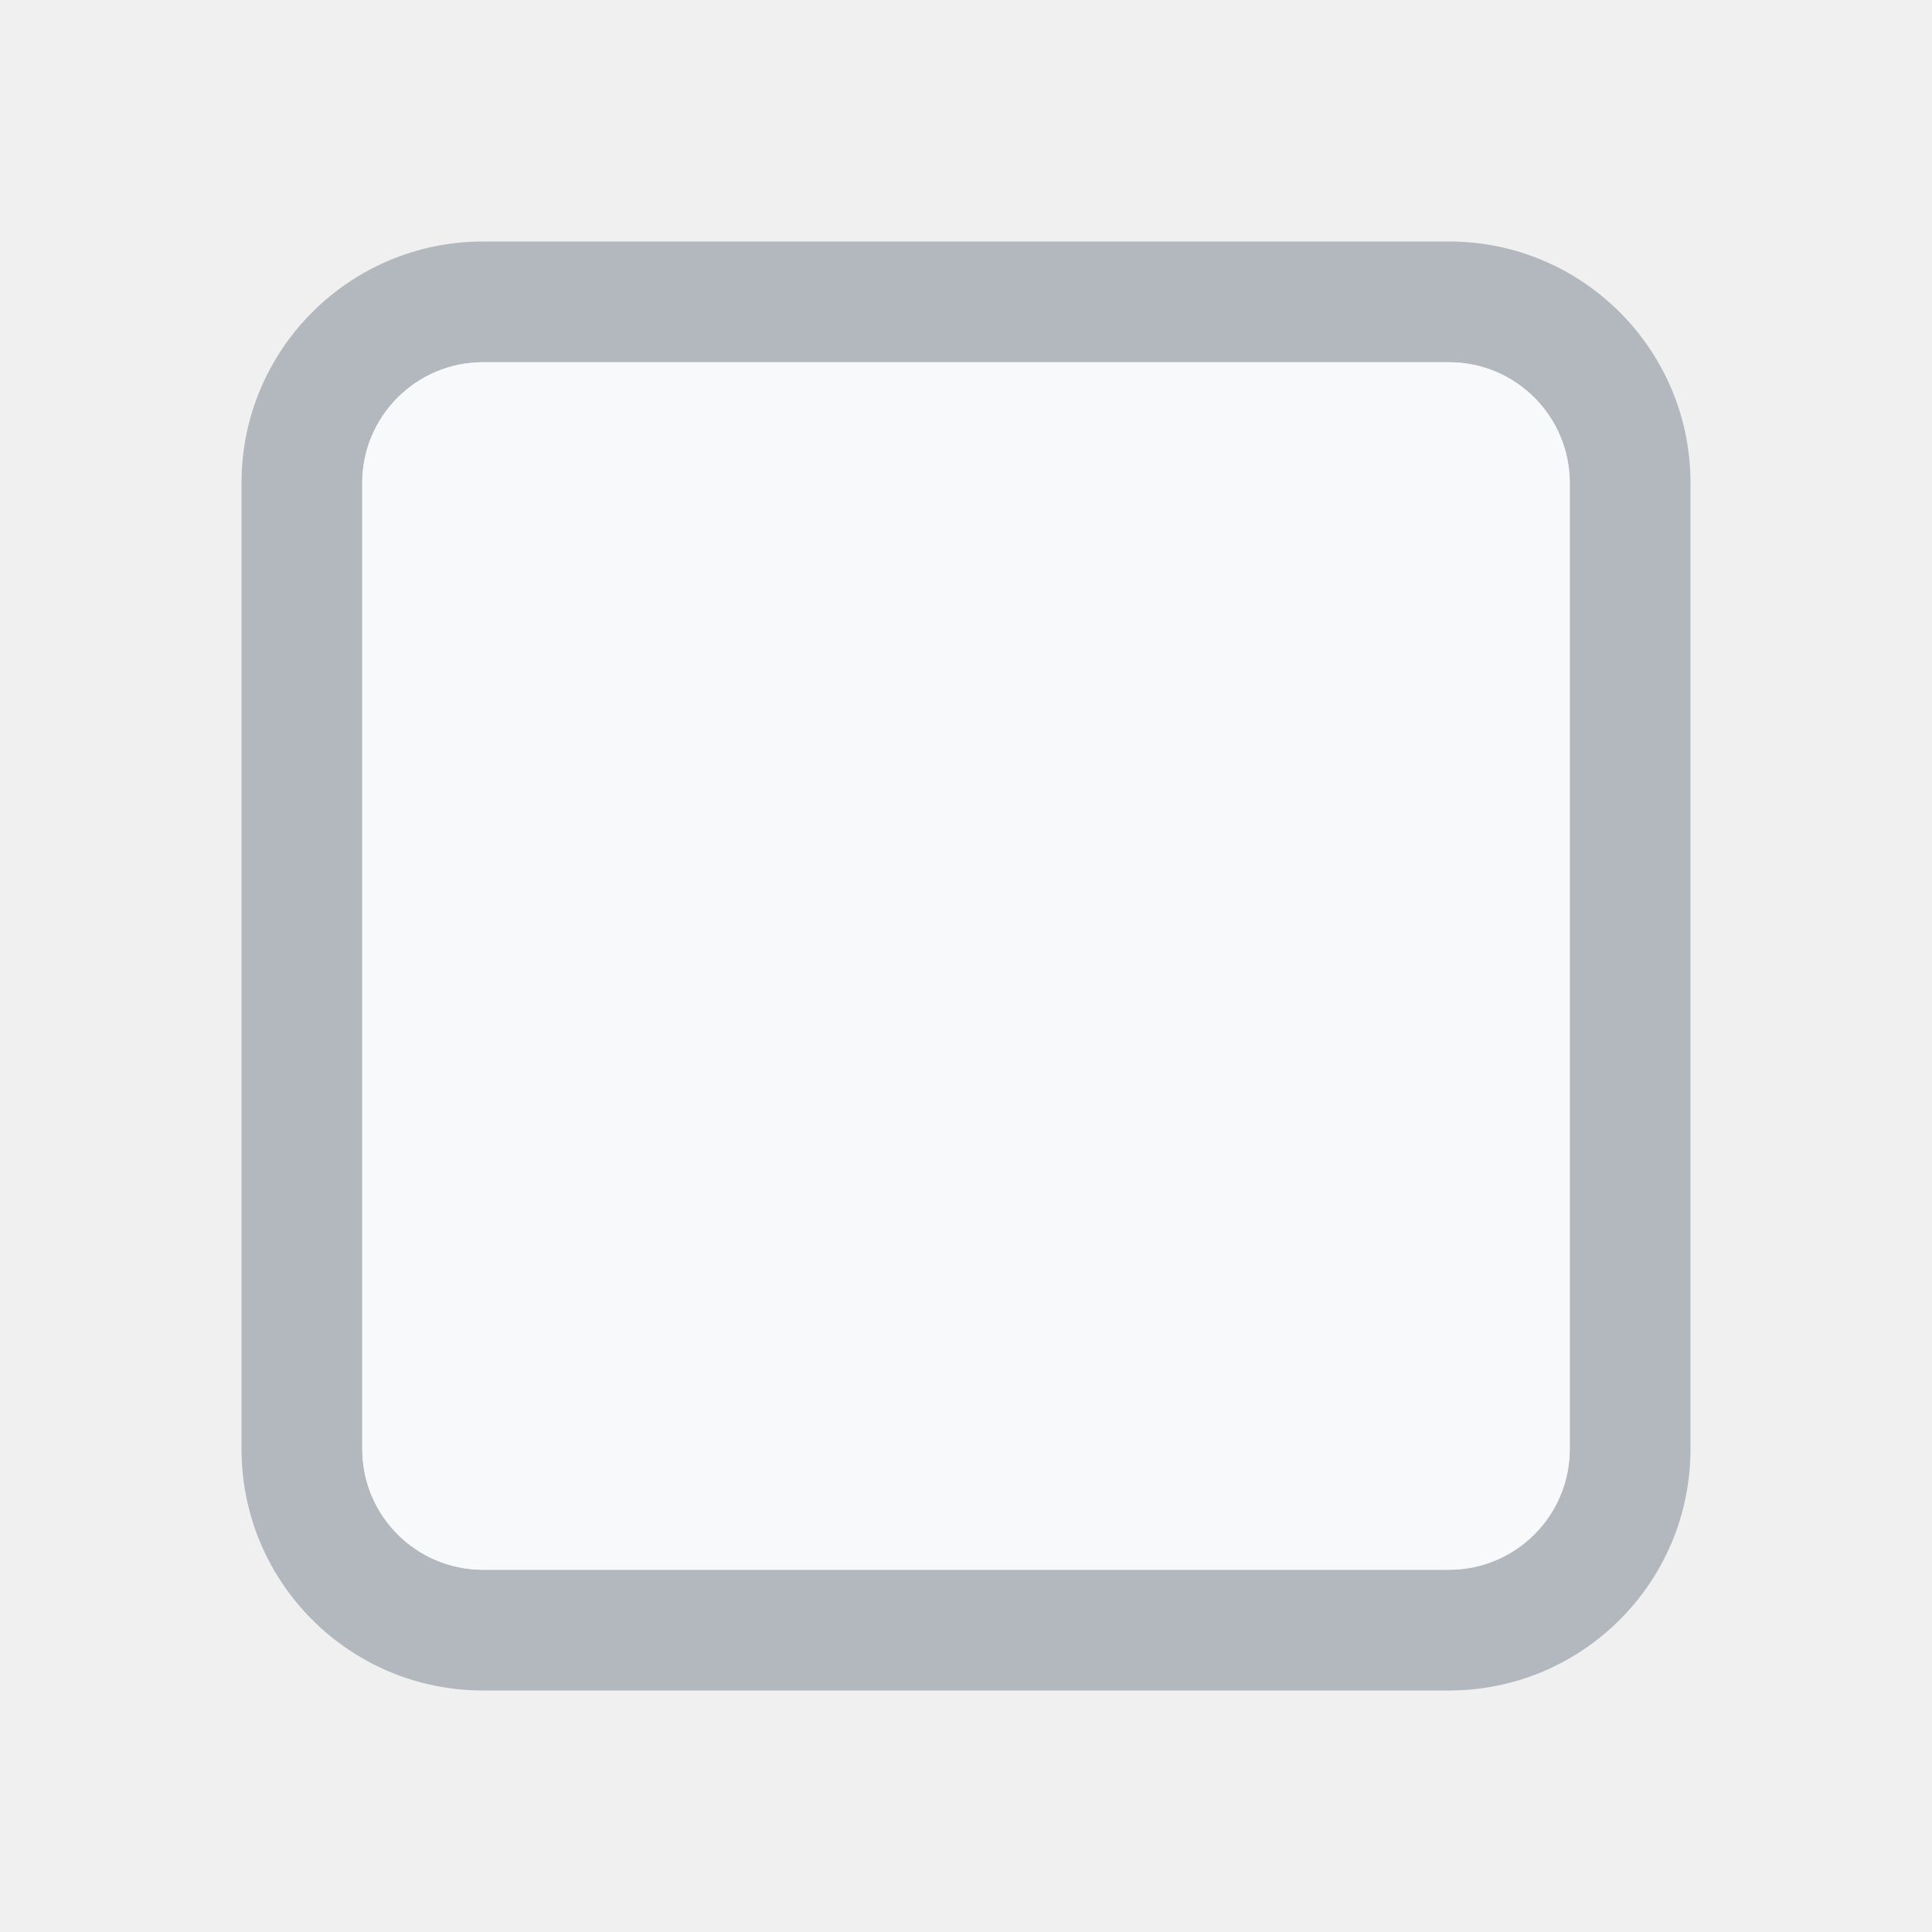
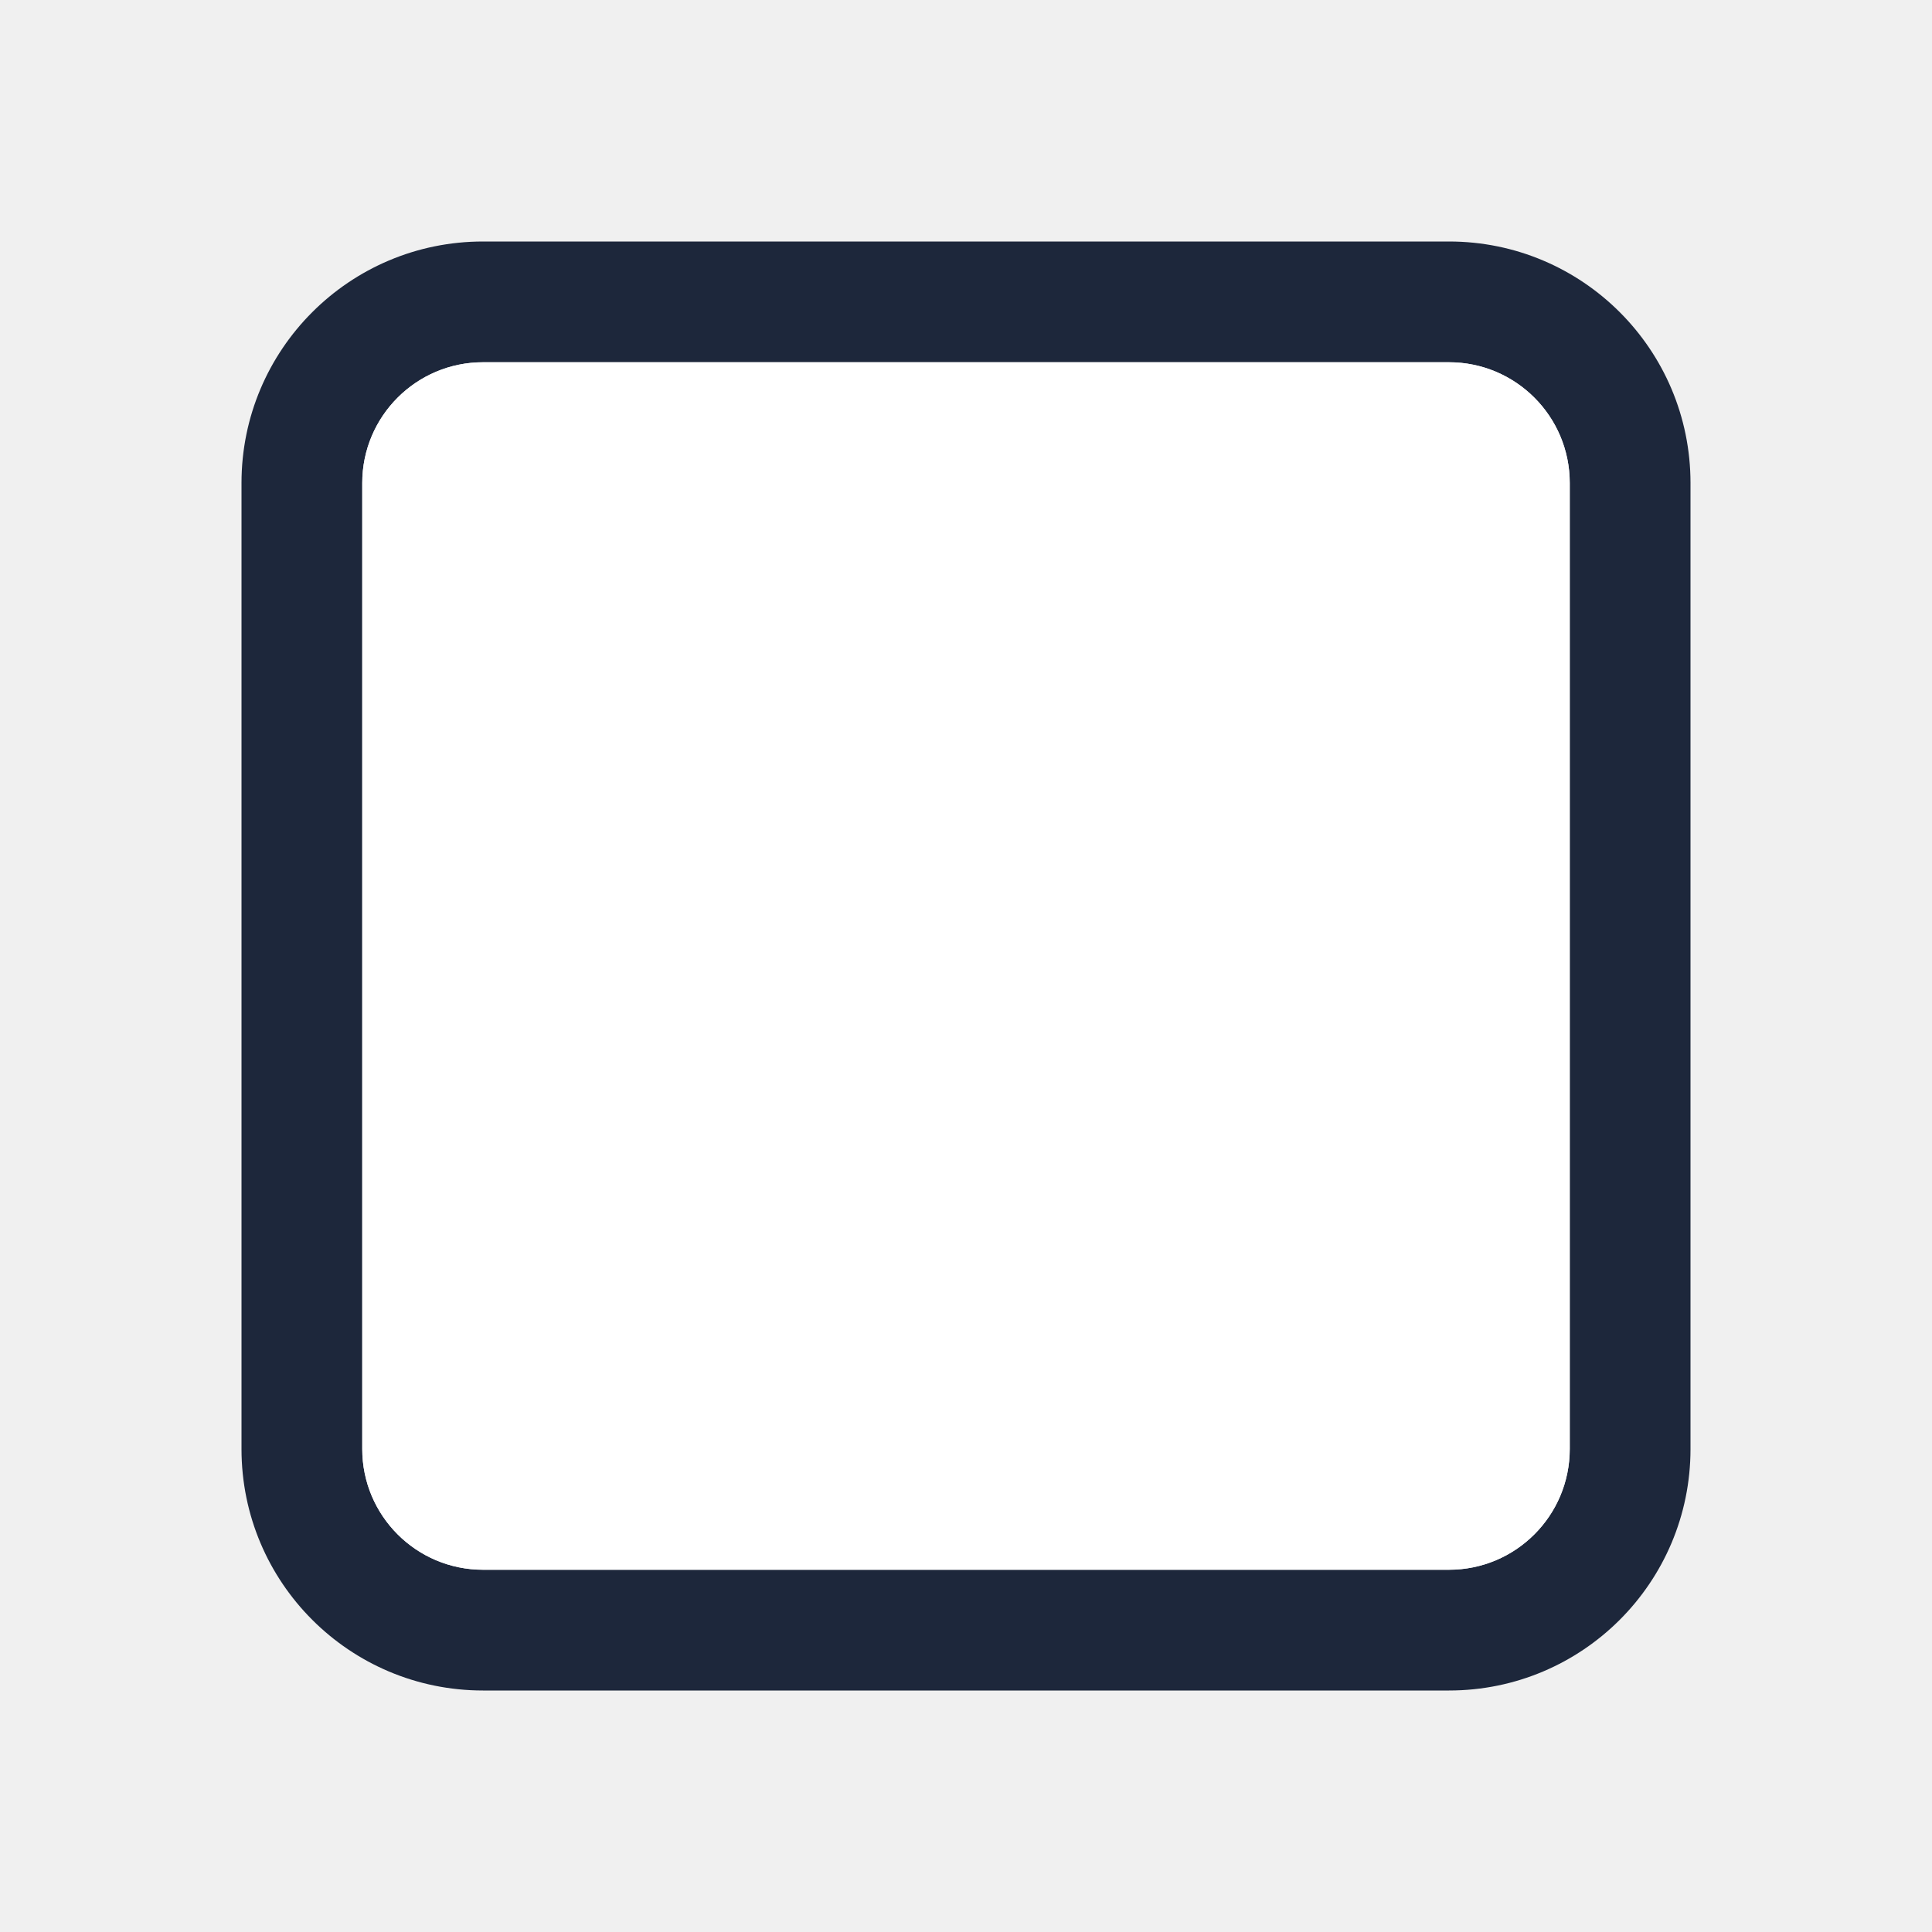
- <svg xmlns="http://www.w3.org/2000/svg" width="16" height="16" viewBox="0 0 16 16">
-   <g fill="none" fill-rule="evenodd">
-     <path d="M0 0h16v16H0z" />
-     <path fill="#B3B8BE" fill-rule="nonzero" d="M4 3a1 1 0 0 0-1 1v8a1 1 0 0 0 1 1h8a1 1 0 0 0 1-1V4a1 1 0 0 0-1-1H4zm0-1h8a2 2 0 0 1 2 2v8a2 2 0 0 1-2 2H4a2 2 0 0 1-2-2V4a2 2 0 0 1 2-2z" />
-     <rect width="10" height="10" x="3" y="3" fill="#F7F9FA" rx="1" />
+ <svg xmlns="http://www.w3.org/2000/svg" width="16px" height="16px" viewBox="0 0 16 16" version="1.1">
+   <g id="Iconsheet" stroke="none" stroke-width="1" fill="none" fill-rule="evenodd">
+     <g id="Iconfont" transform="translate(-931, -991)">
+       <g id="Icon/checkboxBlank" transform="translate(931, 991)">
+         <g id="checkboxBlank">
+           <rect id="Rectangle-4" x="0" y="0" width="16" height="16" />
+           <path d="M4,3 C3.448,3 3,3.448 3,4 L3,12 C3,12.552 3.448,13 4,13 L12,13 C12.552,13 13,12.552 13,12 L13,4 C13,3.448 12.552,3 12,3 L4,3 Z M12,2 C13.105,2 14,2.895 14,4 L14,12 C14,13.105 13.105,14 12,14 L4,14 C2.895,14 2,13.105 2,12 L2,4 C2,2.895 2.895,2 4,2 L12,2 Z" id="Combined-Shape" fill="#1D273B" />
+           <rect id="Rectangle-2" fill="#FFFFFF" x="3" y="3" width="10" height="10" rx="1" />
+         </g>
+       </g>
+     </g>
  </g>
</svg>
